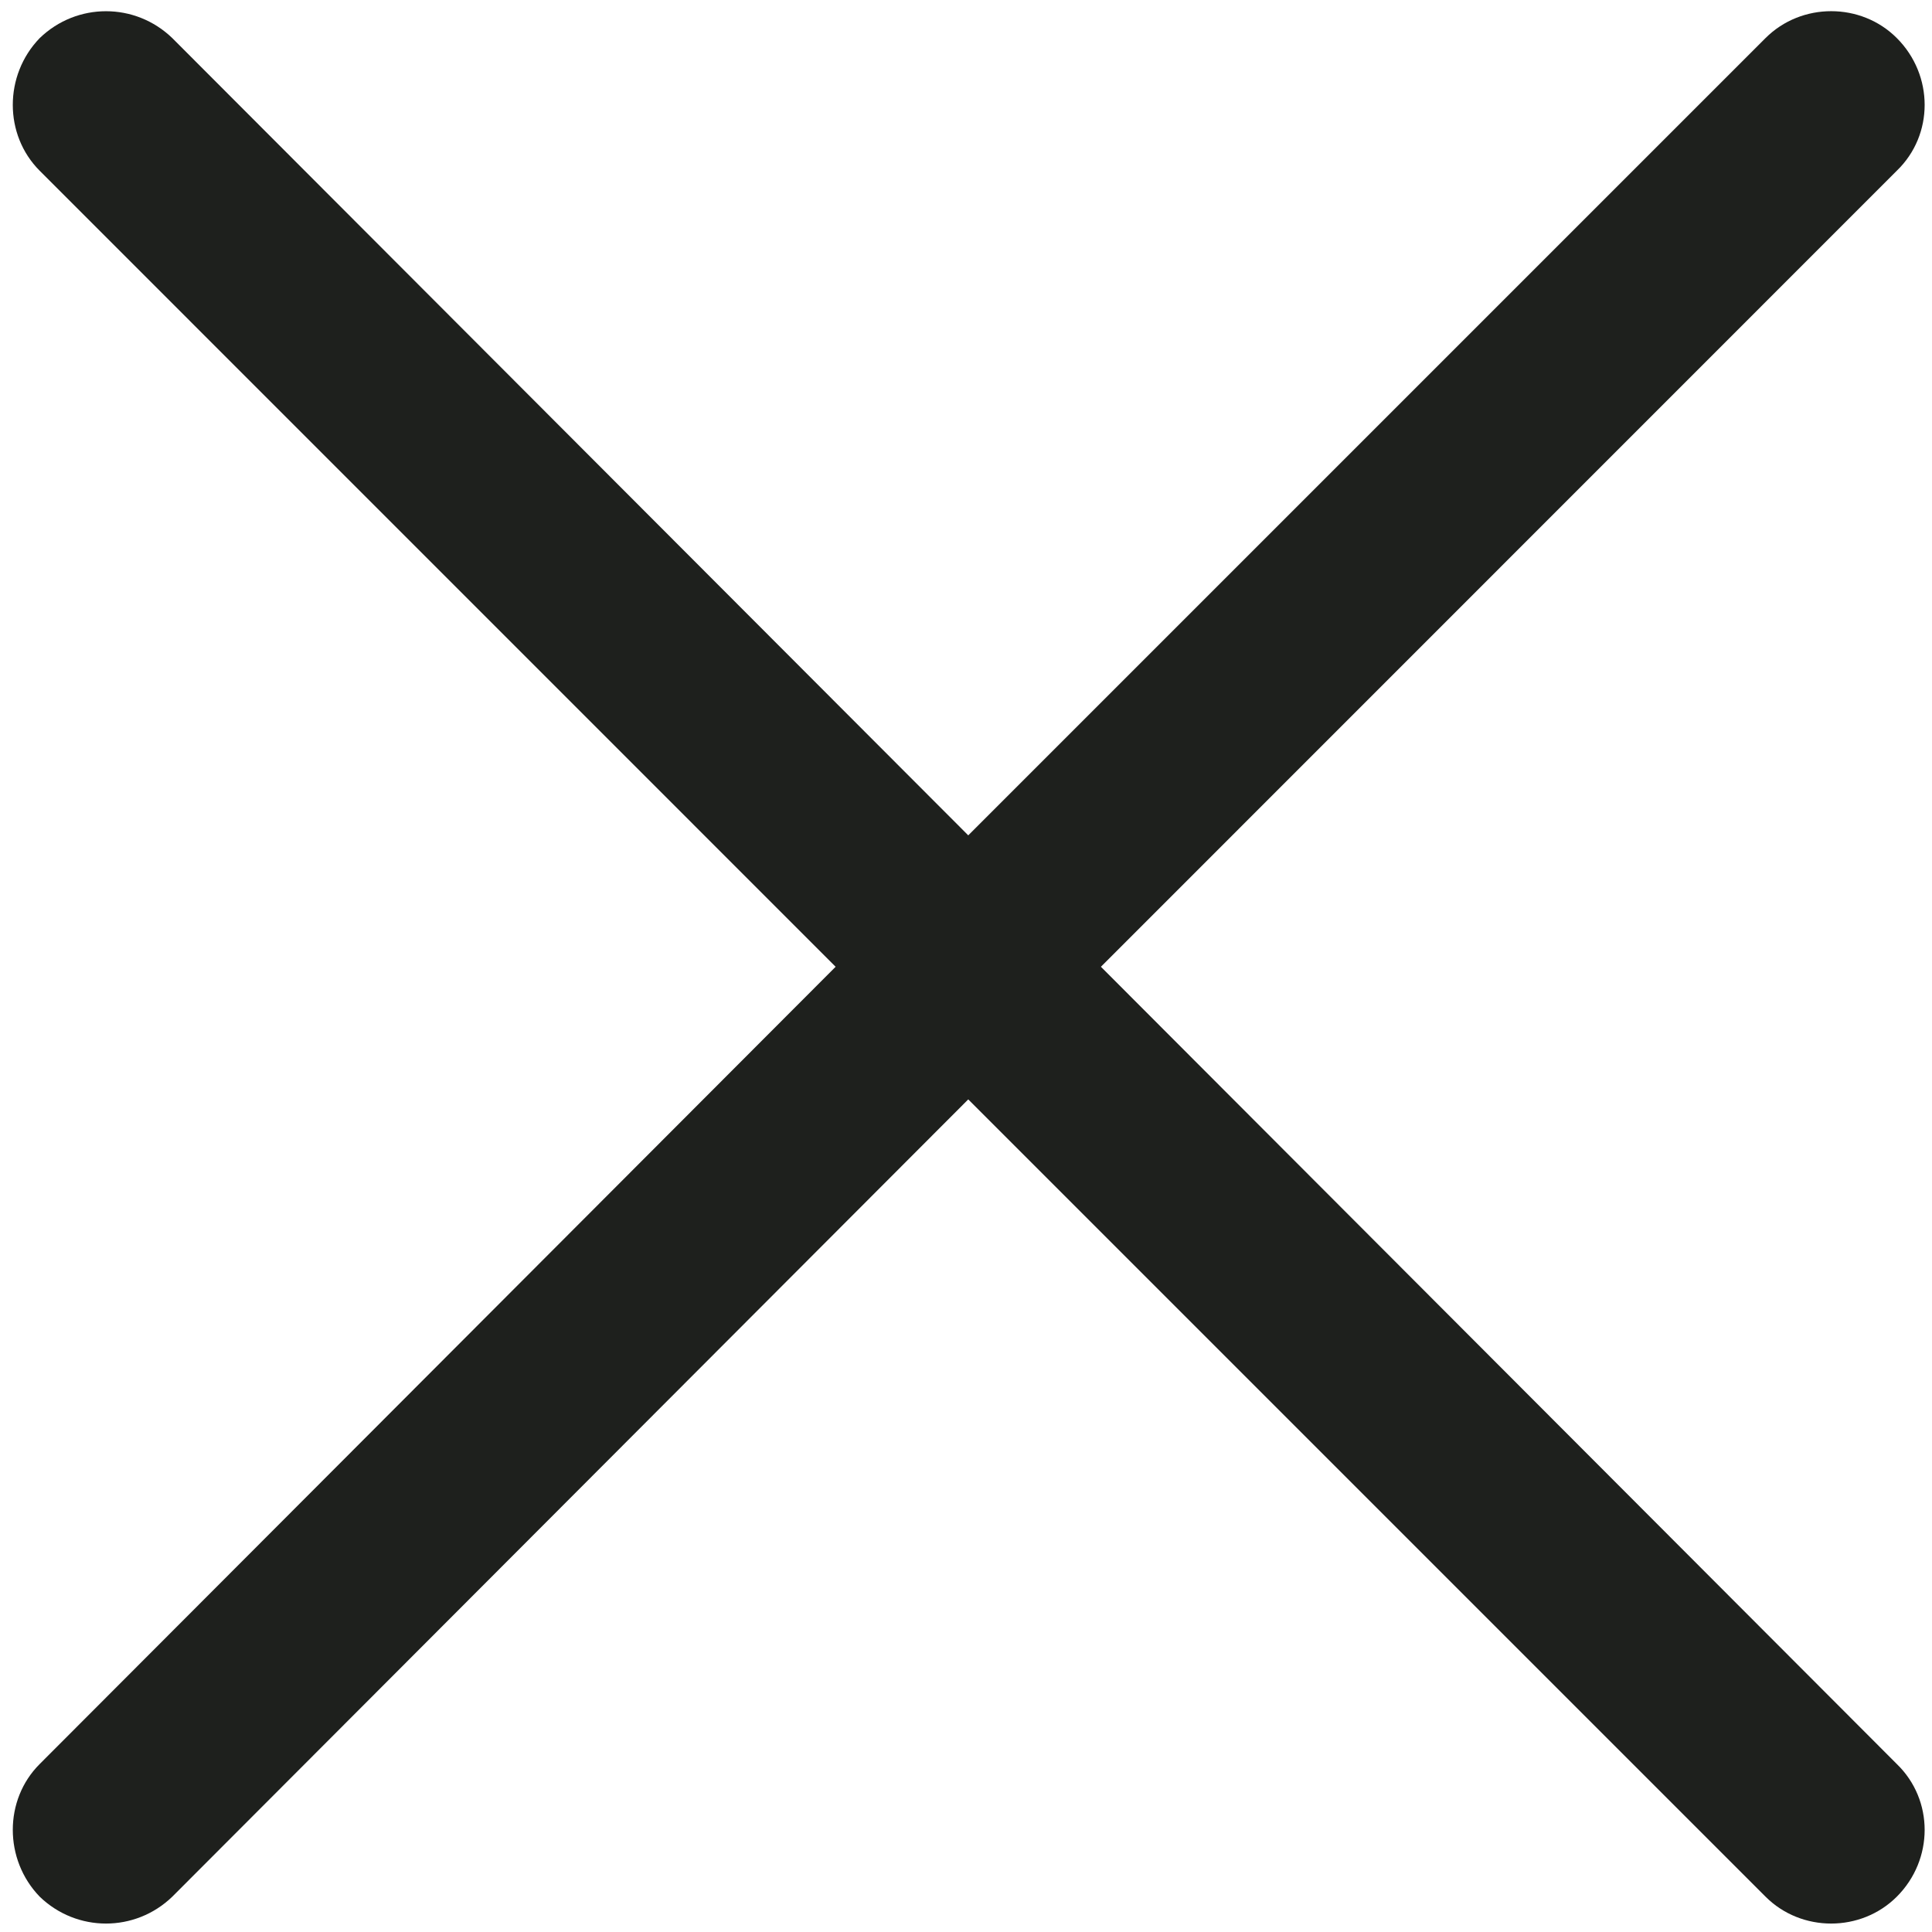
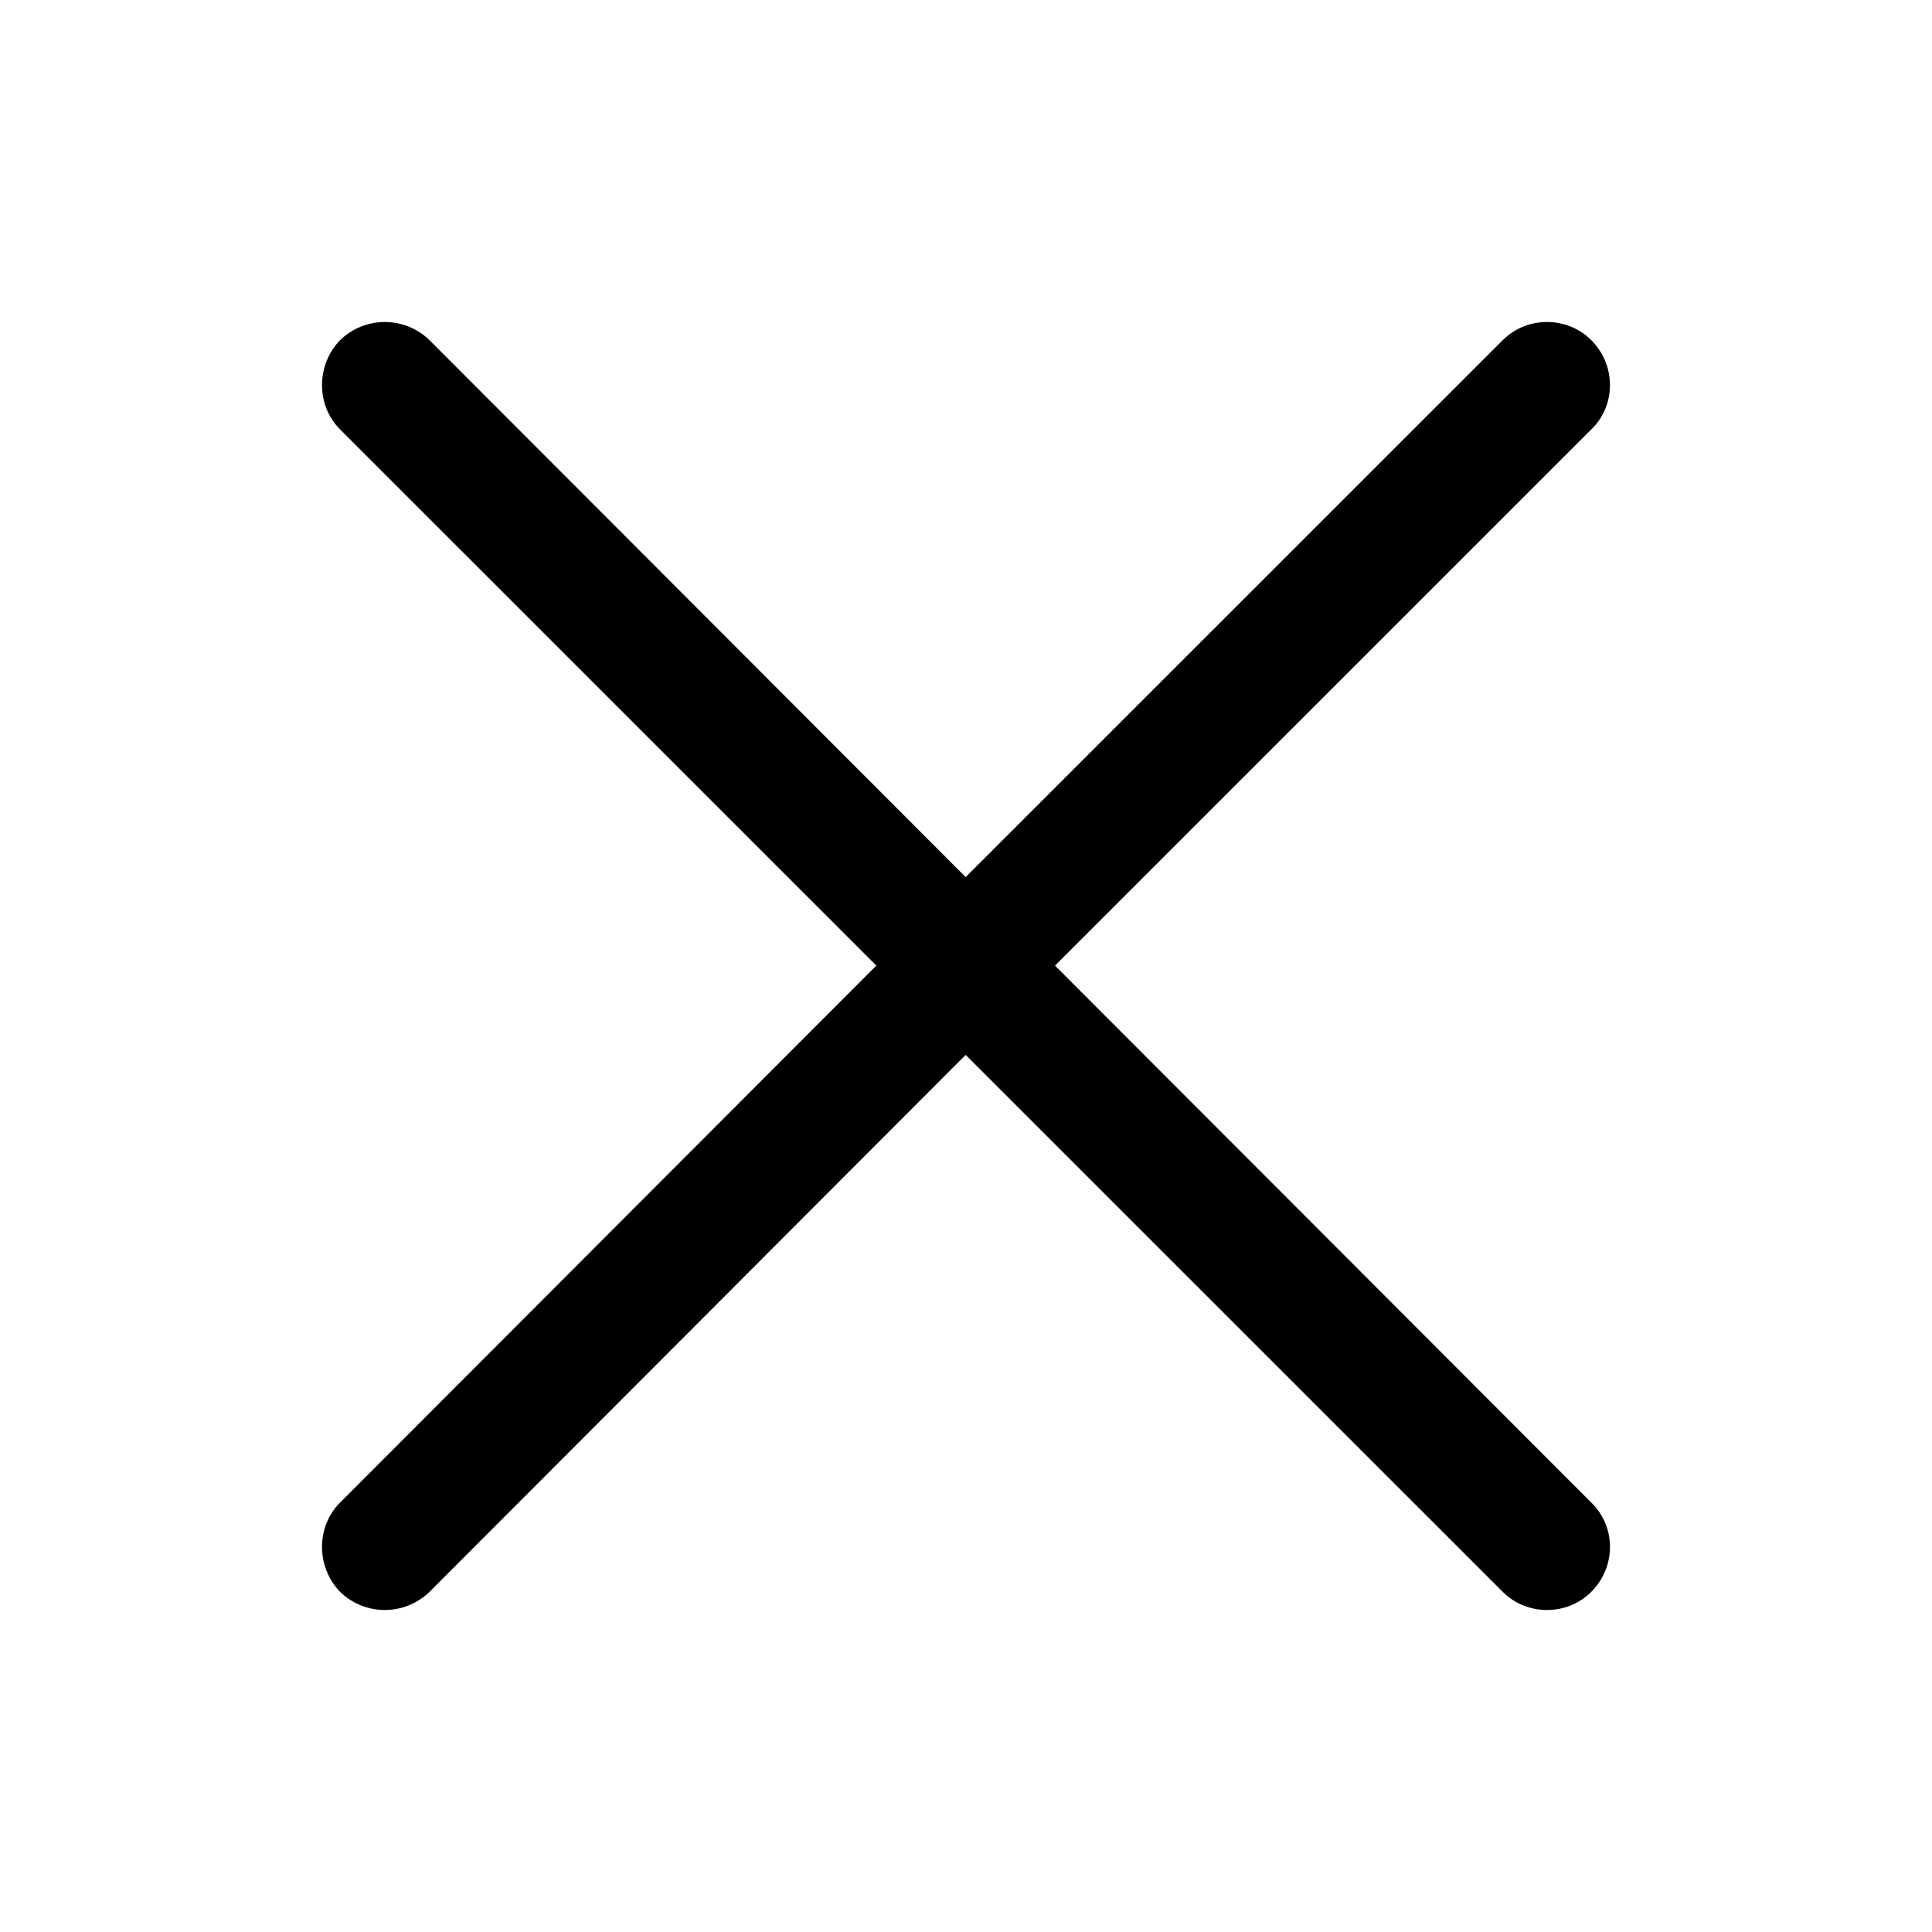
- <svg xmlns="http://www.w3.org/2000/svg" version="1.1" id="Capa_1" x="0px" y="0px" viewBox="0 0 48 48" xml:space="preserve" width="48" height="48">
-   <defs id="defs3448" />
-   <path style="fill:#1e201d" d="m 0.986,4.242 c -0.891,-0.891 -0.891,-2.373 0,-3.295 0.922,-0.891 2.373,-0.891 3.295,0 L 24.056,20.754 43.864,0.946 c 0.891,-0.891 2.373,-0.891 3.262,0 0.922,0.922 0.922,2.407 0,3.295 L 27.352,24.019 47.126,43.827 c 0.922,0.891 0.922,2.373 0,3.295 -0.891,0.891 -2.373,0.891 -3.262,0 L 24.056,27.314 4.281,47.122 c -0.922,0.891 -2.373,0.891 -3.295,0 -0.891,-0.922 -0.891,-2.407 0,-3.295 L 20.761,24.019 0.986,4.242 Z" id="path3414" />
-   <g id="g3416" transform="translate(0,25.12)" />
-   <g id="g3418" transform="translate(0,25.12)" />
-   <g id="g3420" transform="translate(0,25.12)" />
-   <g id="g3422" transform="translate(0,25.12)" />
-   <g id="g3424" transform="translate(0,25.12)" />
-   <g id="g3426" transform="translate(0,25.12)" />
-   <g id="g3428" transform="translate(0,25.12)" />
-   <g id="g3430" transform="translate(0,25.12)" />
-   <g id="g3432" transform="translate(0,25.12)" />
-   <g id="g3434" transform="translate(0,25.12)" />
-   <g id="g3436" transform="translate(0,25.12)" />
-   <g id="g3438" transform="translate(0,25.12)" />
-   <g id="g3440" transform="translate(0,25.12)" />
-   <g id="g3442" transform="translate(0,25.12)" />
-   <g id="g3444" transform="translate(0,25.12)" />
+ <svg xmlns="http://www.w3.org/2000/svg" viewBox="0 0 48 48">
+   <path d="m 8.45,10.67 c -0.6,-0.6 -0.6,-1.599 0,-2.22 0.621,-0.6 1.599,-0.6 2.22,0 L 23.992,21.791 37.336,8.45 c 0.6,-0.6 1.599,-0.6 2.198,0 0.621,0.621 0.621,1.621 0,2.22 L 26.212,23.99 39.534,37.33 c 0.621,0.6 0.621,1.599 0,2.22 -0.6,0.6 -1.599,0.6 -2.198,0 L 23.992,26.209 10.67,39.55 c -0.621,0.6 -1.599,0.6 -2.22,0 -0.6,-0.621 -0.6,-1.621 0,-2.22 L 21.772,23.99 Z" />
</svg>
